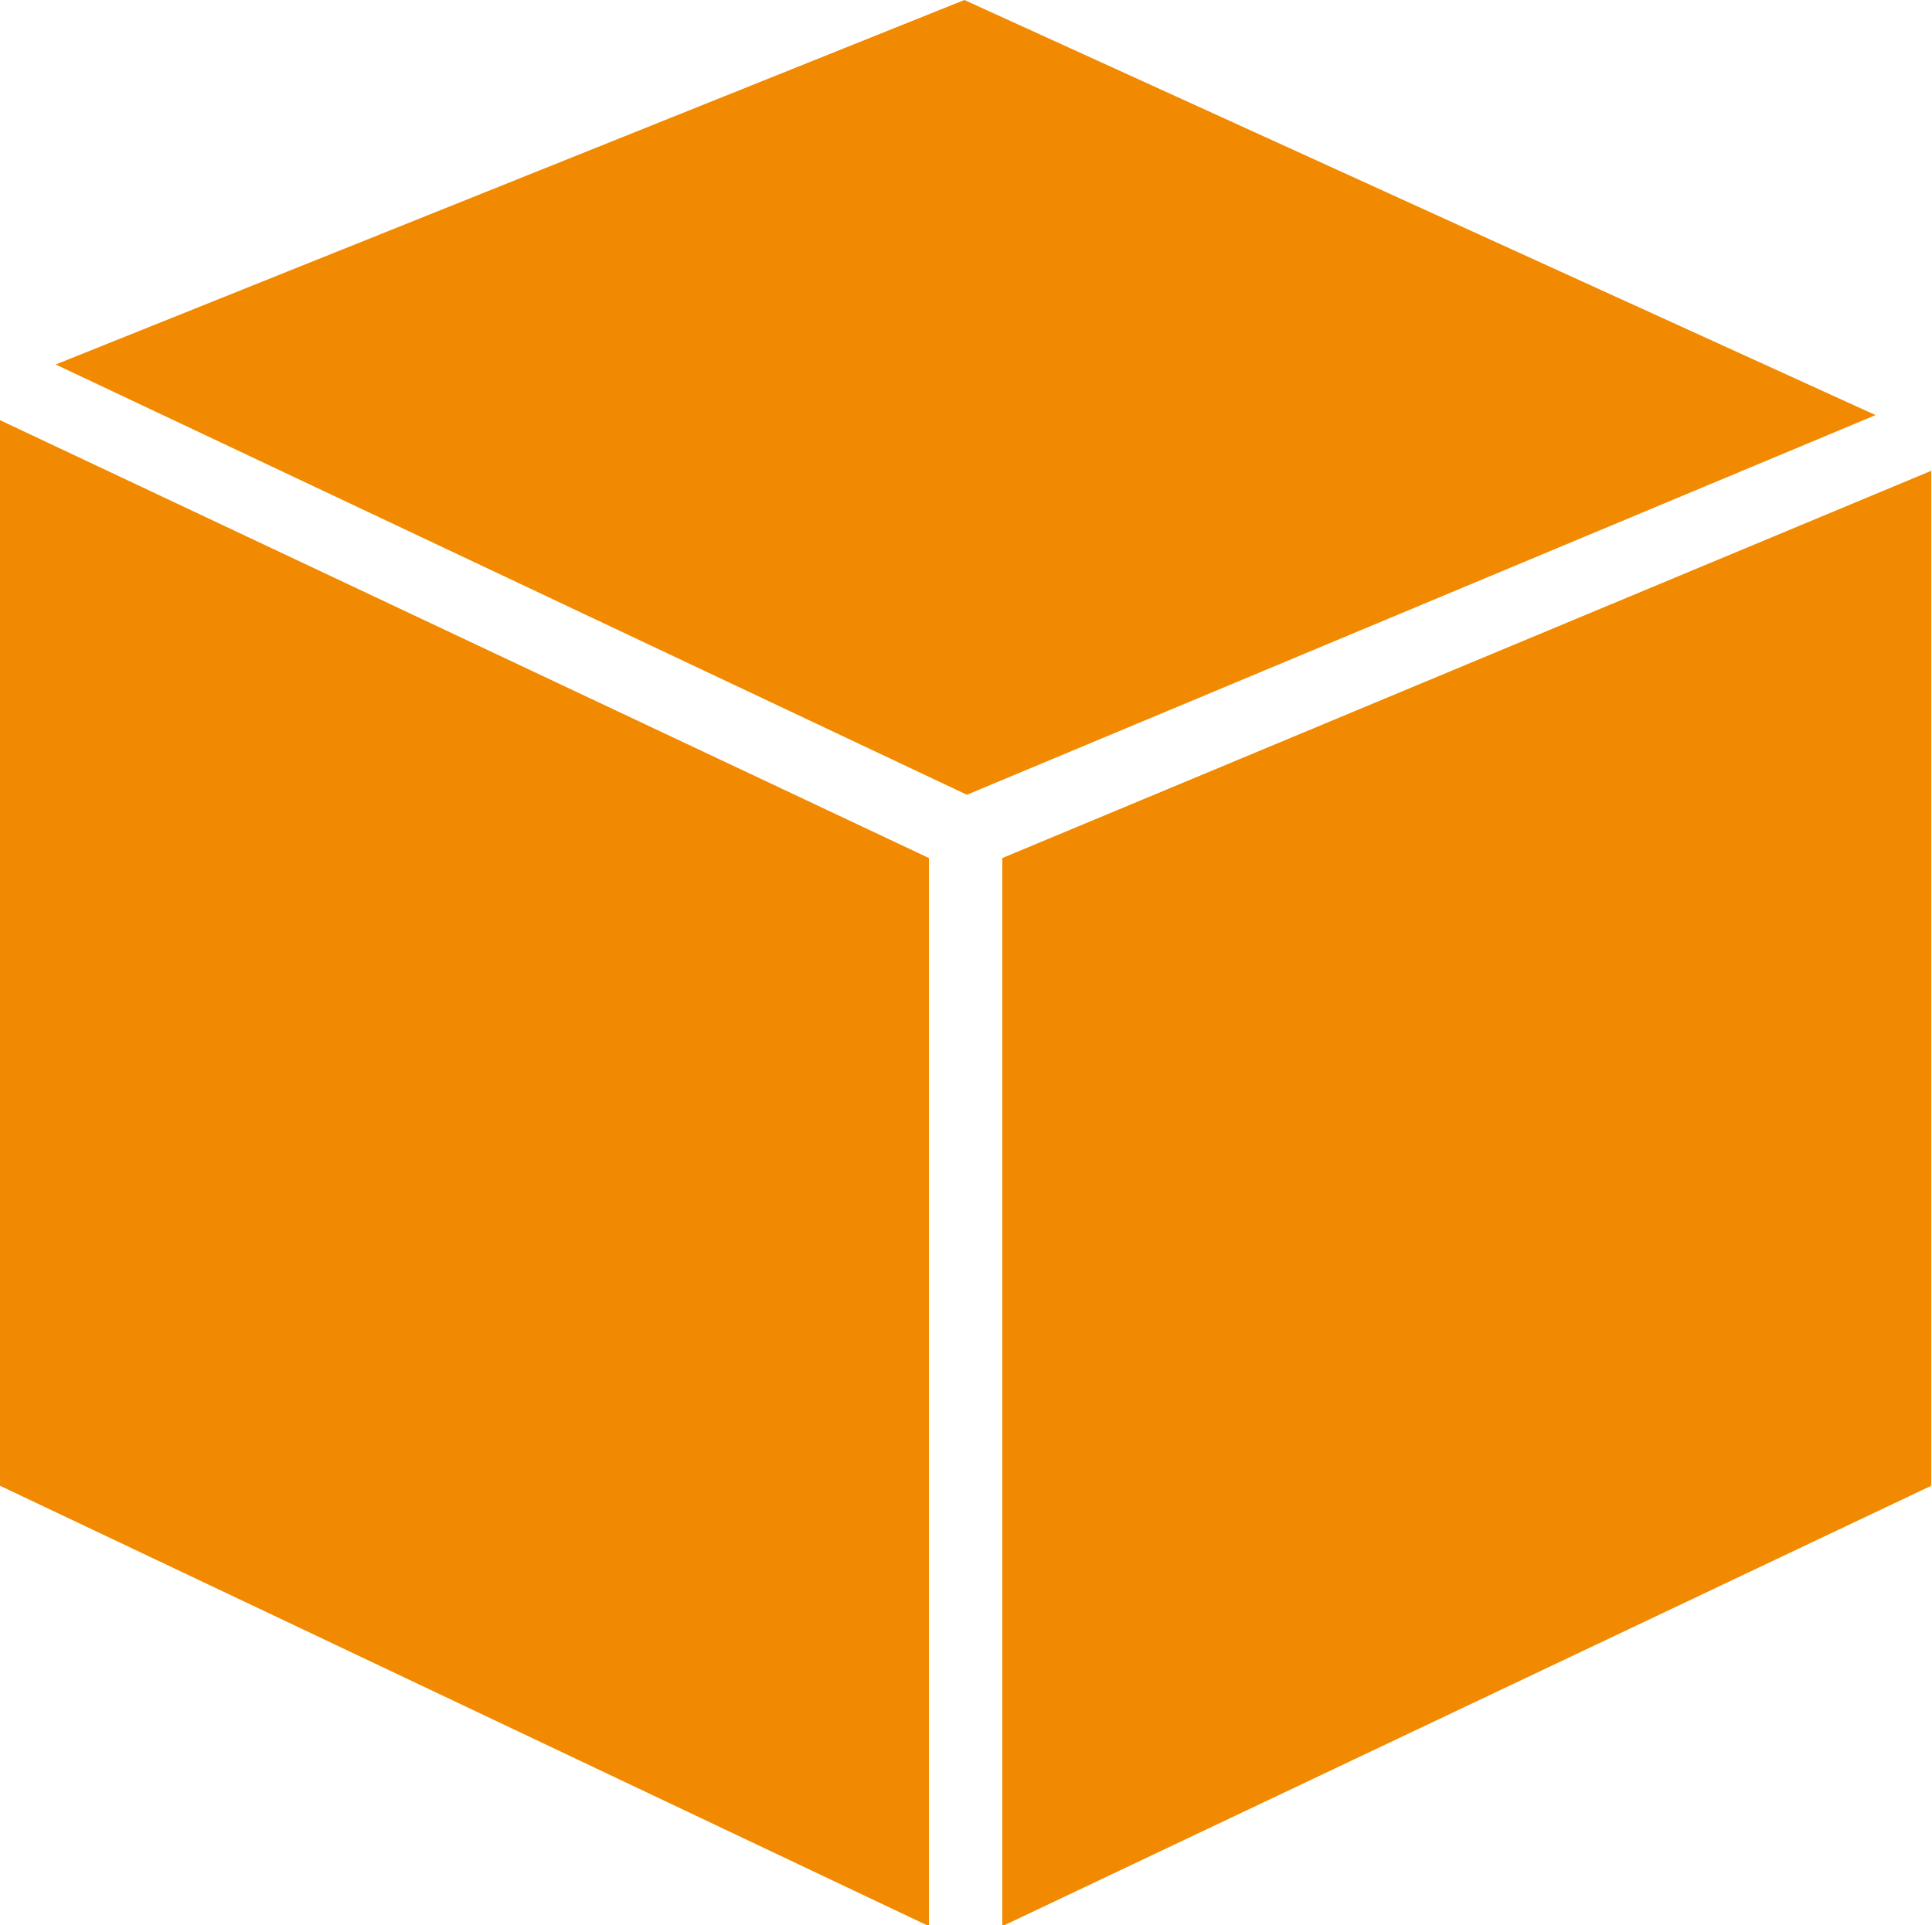
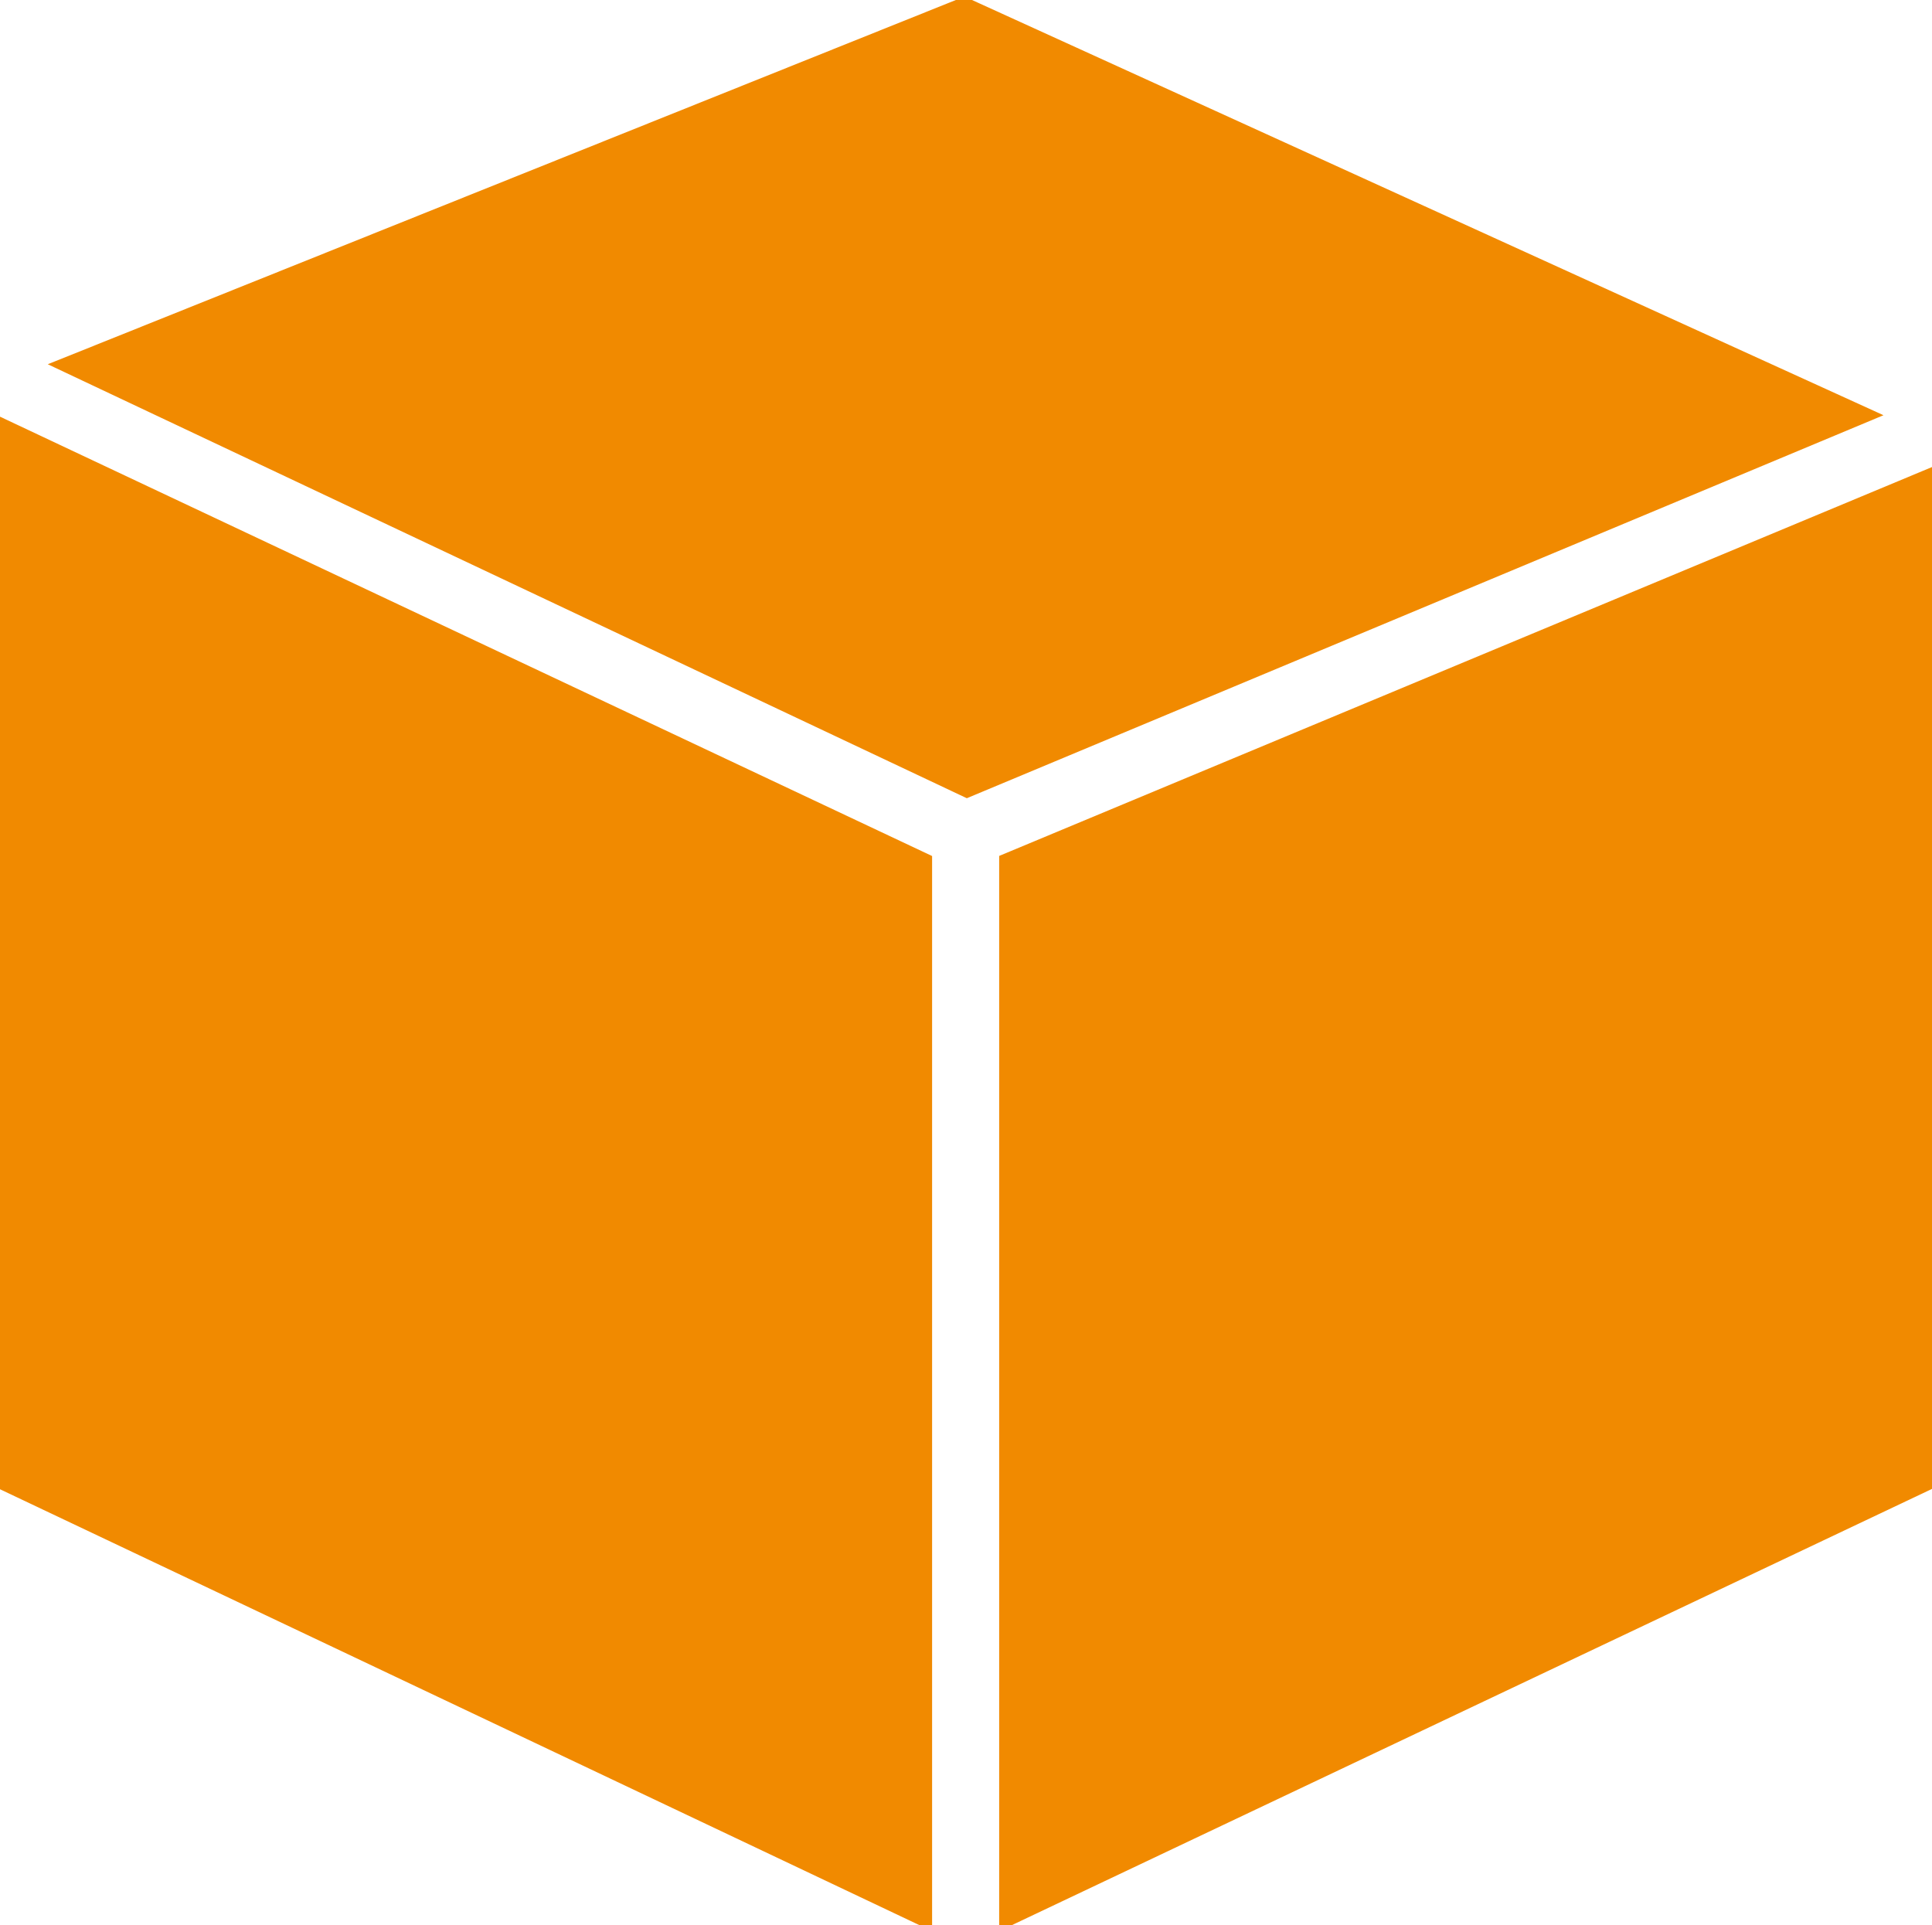
<svg xmlns="http://www.w3.org/2000/svg" version="1.1" id="svg159918" x="0px" y="0px" viewBox="0 0 52.5 52.3" style="enable-background:new 0 0 52.5 52.3;" xml:space="preserve">
  <style type="text/css">
- 	.st0{fill:#F18A00;}
+ 	.st0{fill:#F18A00;stroke:#F18A00;stroke-width:0.25;}
</style>
  <g id="layer1" transform="translate(-351.3313,-216.7135)">
    <g id="Layer_2-638-3" transform="matrix(0.6878122,0,0,0.6878122,351.3313,216.7135)">
      <g id="Layer_1-2-561-7">
        <polygon id="polygon5510-8" class="st0" points="39.6,76.1 76.3,58.7 76.3,18.6 39.6,33.9    " />
        <polygon id="polygon5512-7" class="st0" points="0,16.6 0,58.7 36.7,76.1 36.7,33.9    " />
        <polygon id="polygon5514-4" class="st0" points="2.2,14.4 38.2,31.4 74.1,16.4 38.1,0    " />
      </g>
    </g>
  </g>
</svg>
